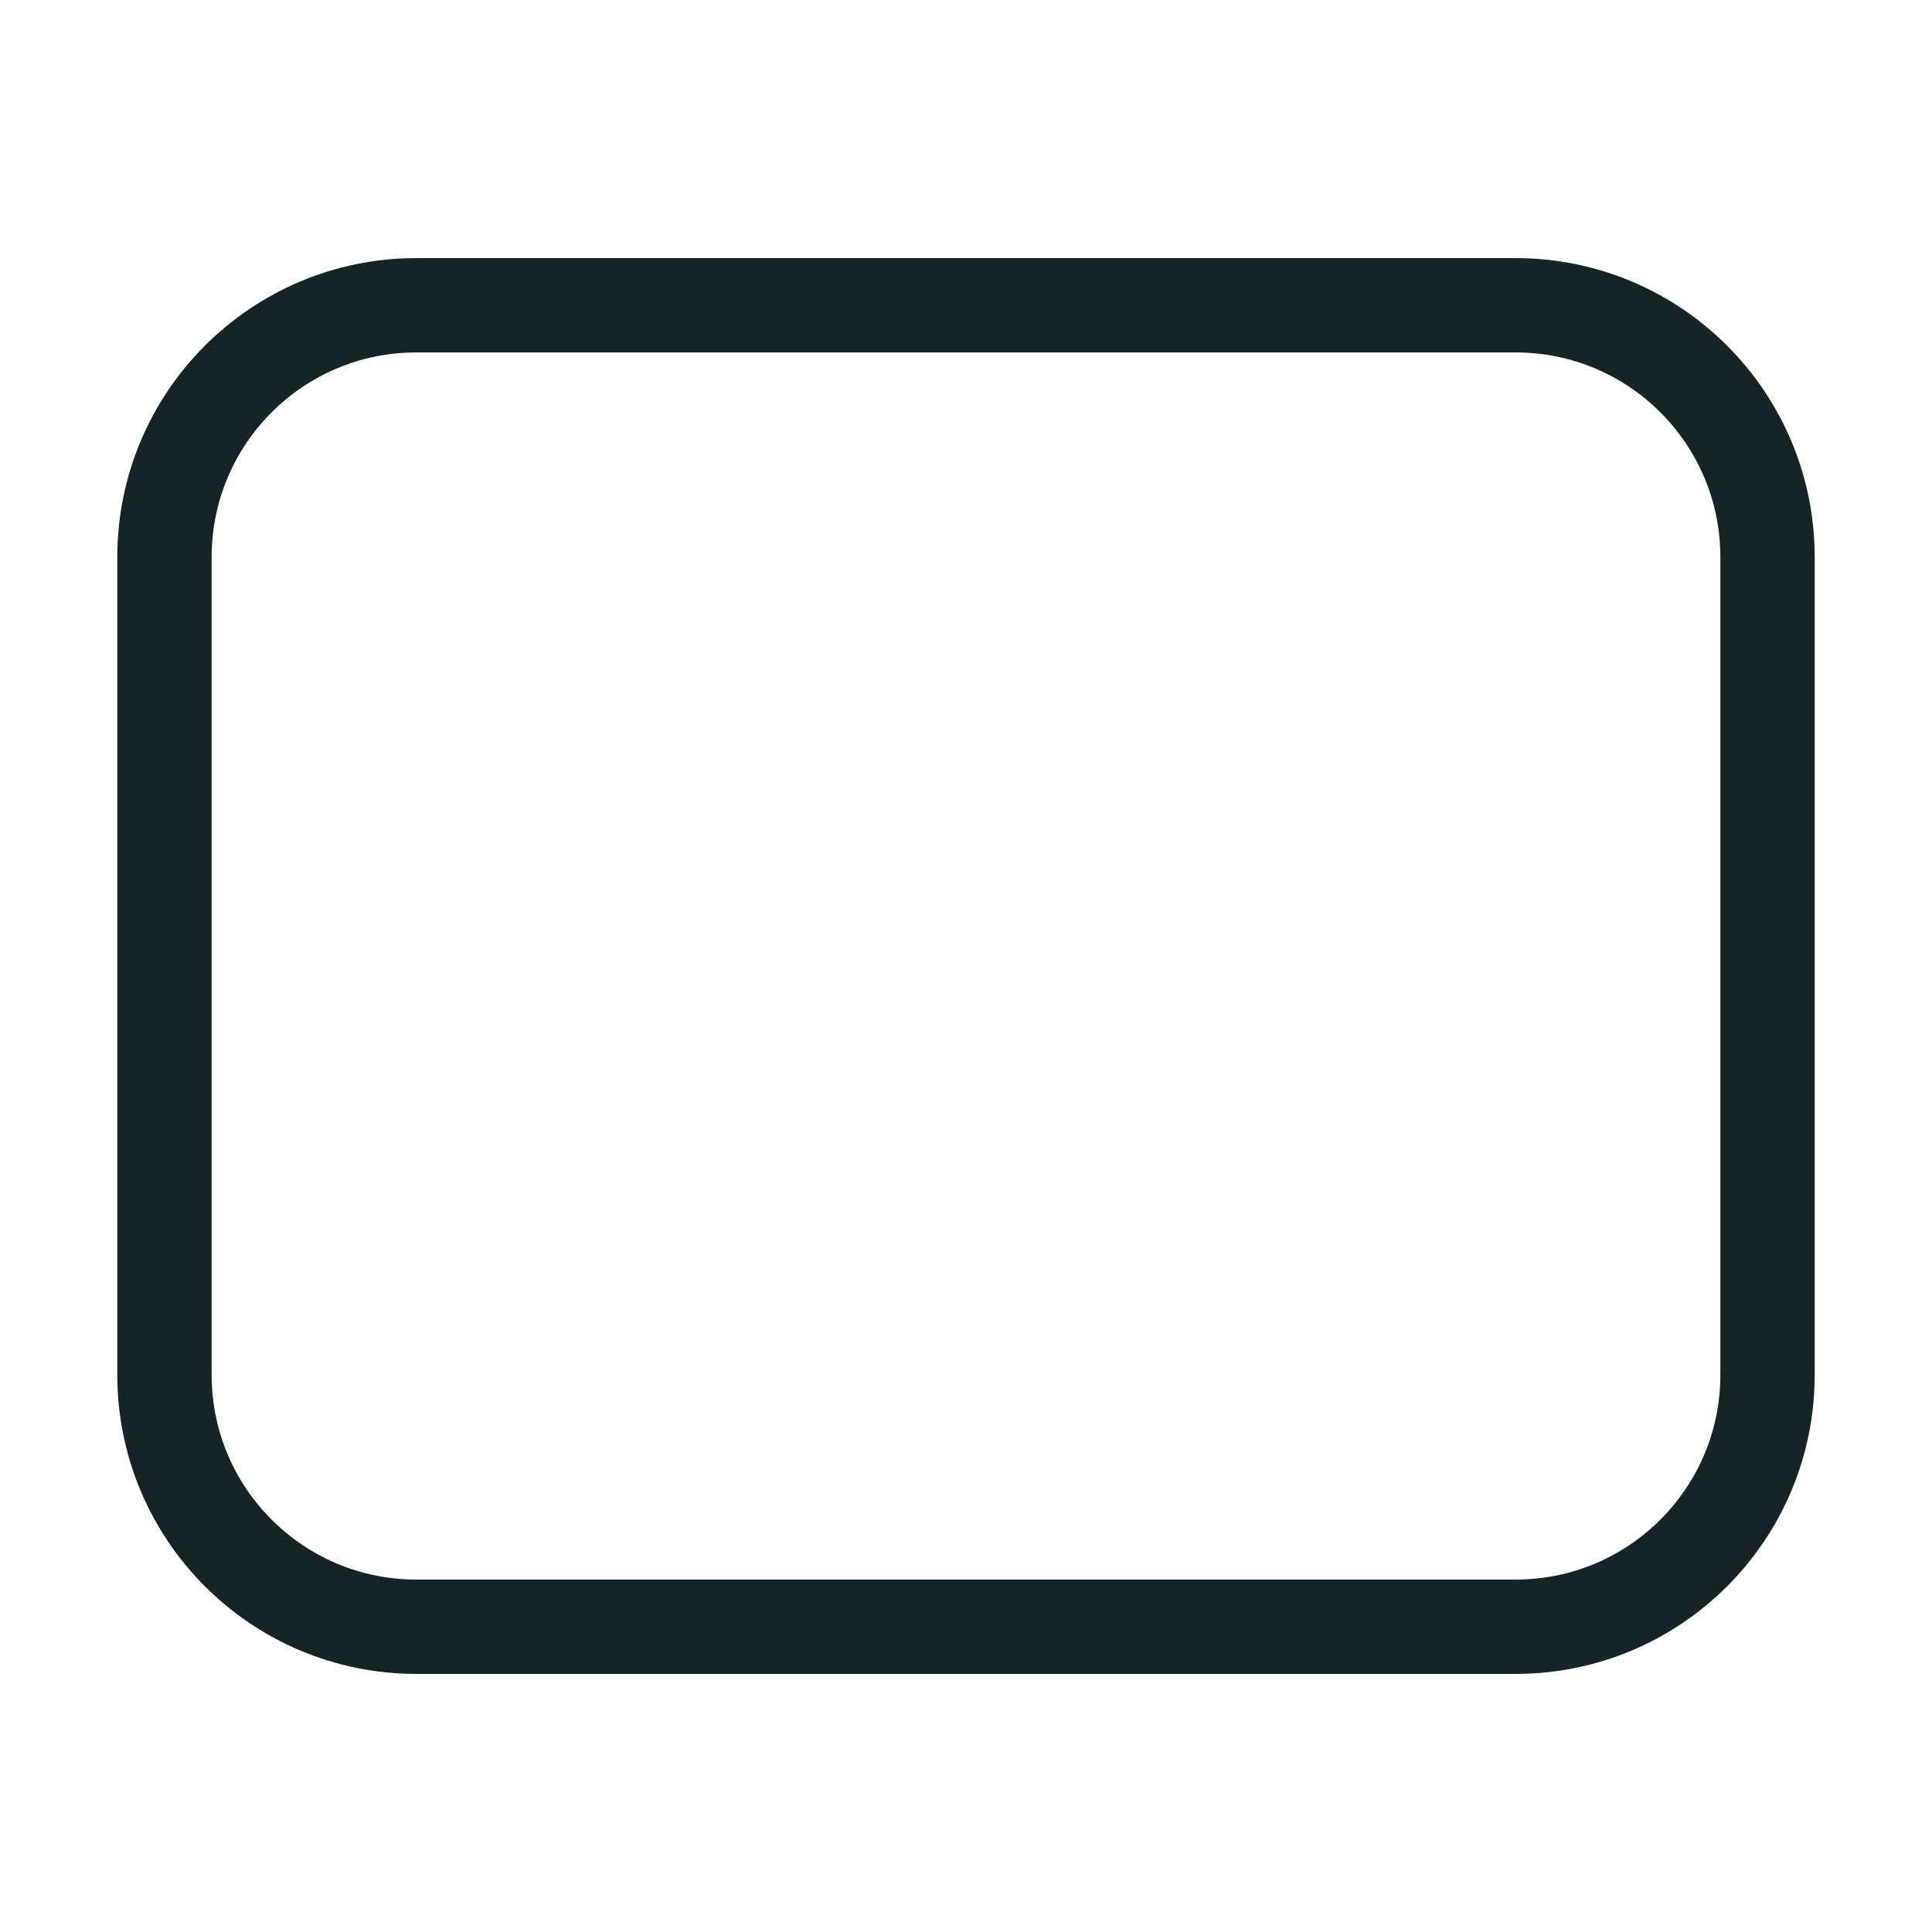
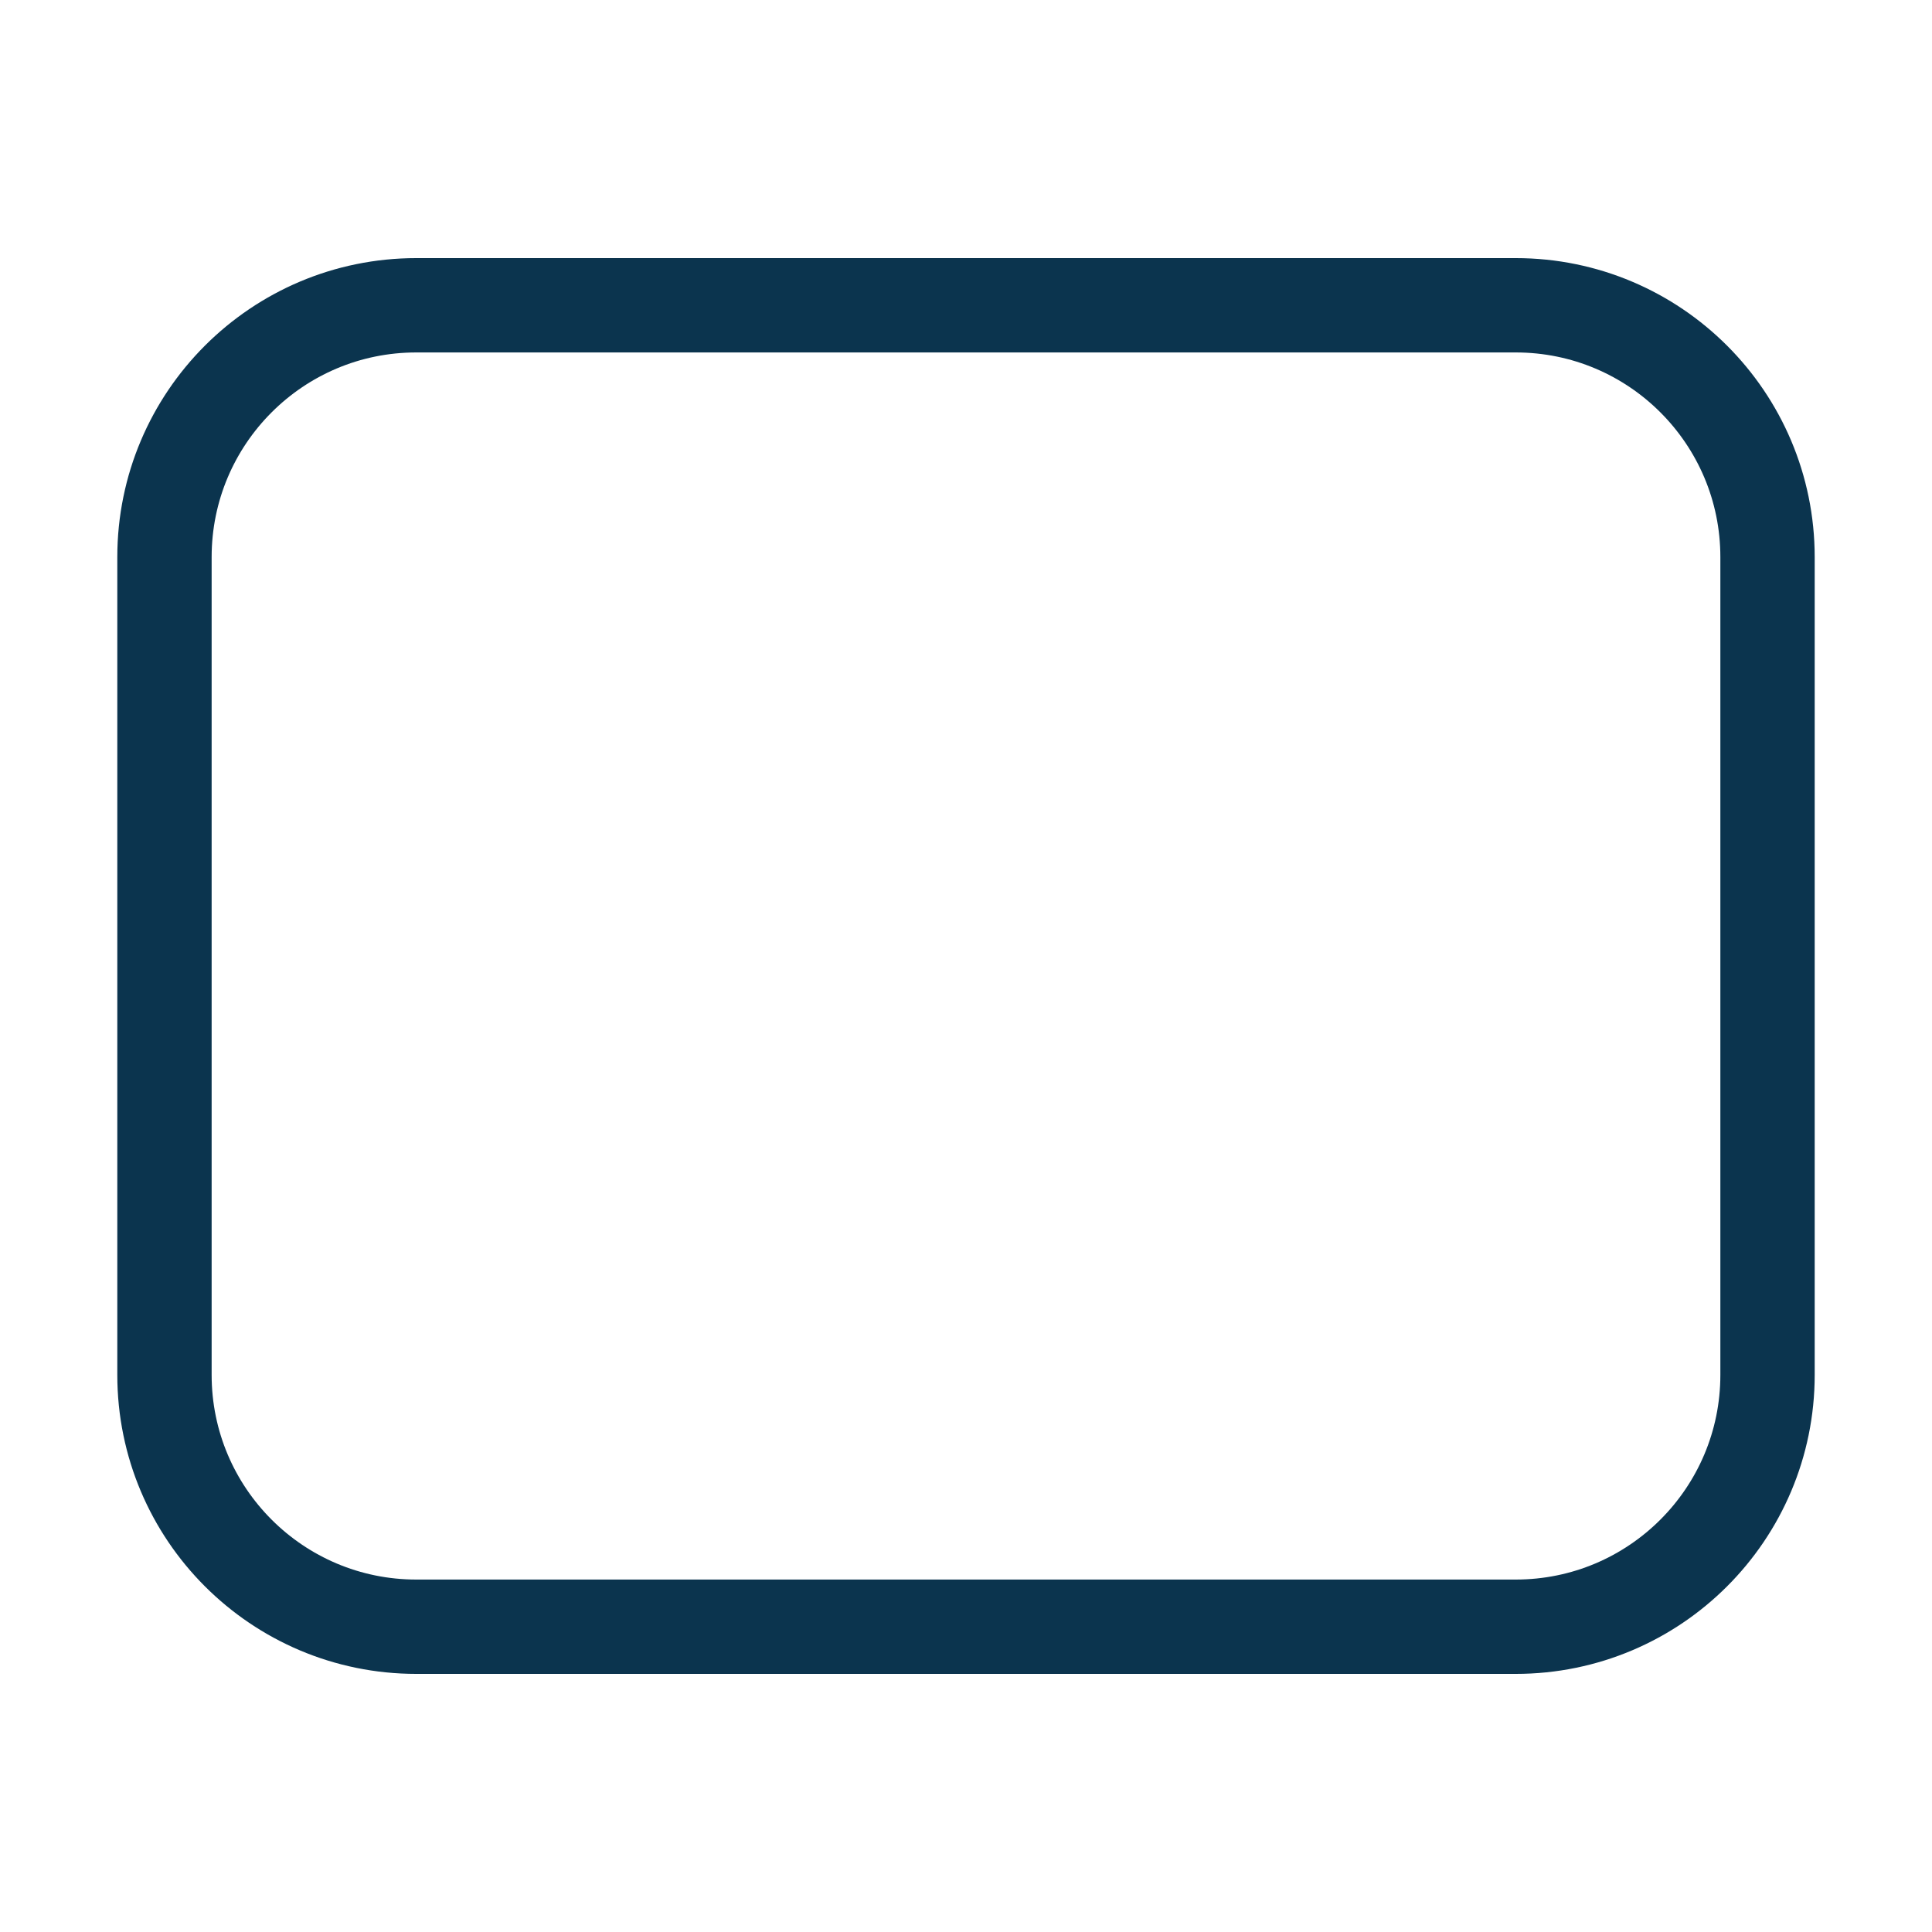
<svg xmlns="http://www.w3.org/2000/svg" width="32px" height="32px" preserveAspectRatio="xMidYMid meet" viewBox="0 0 2048 2048" style="-ms-transform: rotate(360deg); -webkit-transform: rotate(360deg); transform: rotate(360deg);">
  <g transform="translate(0 995.638)">
-     <rect width="1699.302" height="1400.778" x="174.349" y="-672.027" rx="266.951" fill="none" stroke="#162425" stroke-width="100" stroke-linecap="round" stroke-linejoin="round" />
+     <rect width="1699.302" height="1400.778" x="174.349" y="-672.027" rx="266.951" fill="none" stroke="#0B344E" stroke-width="100" stroke-linecap="round" stroke-linejoin="round" />
  </g>
  <rect x="0" y="0" width="2048" height="2048" fill="rgba(0, 0, 0, 0)" />
</svg>
